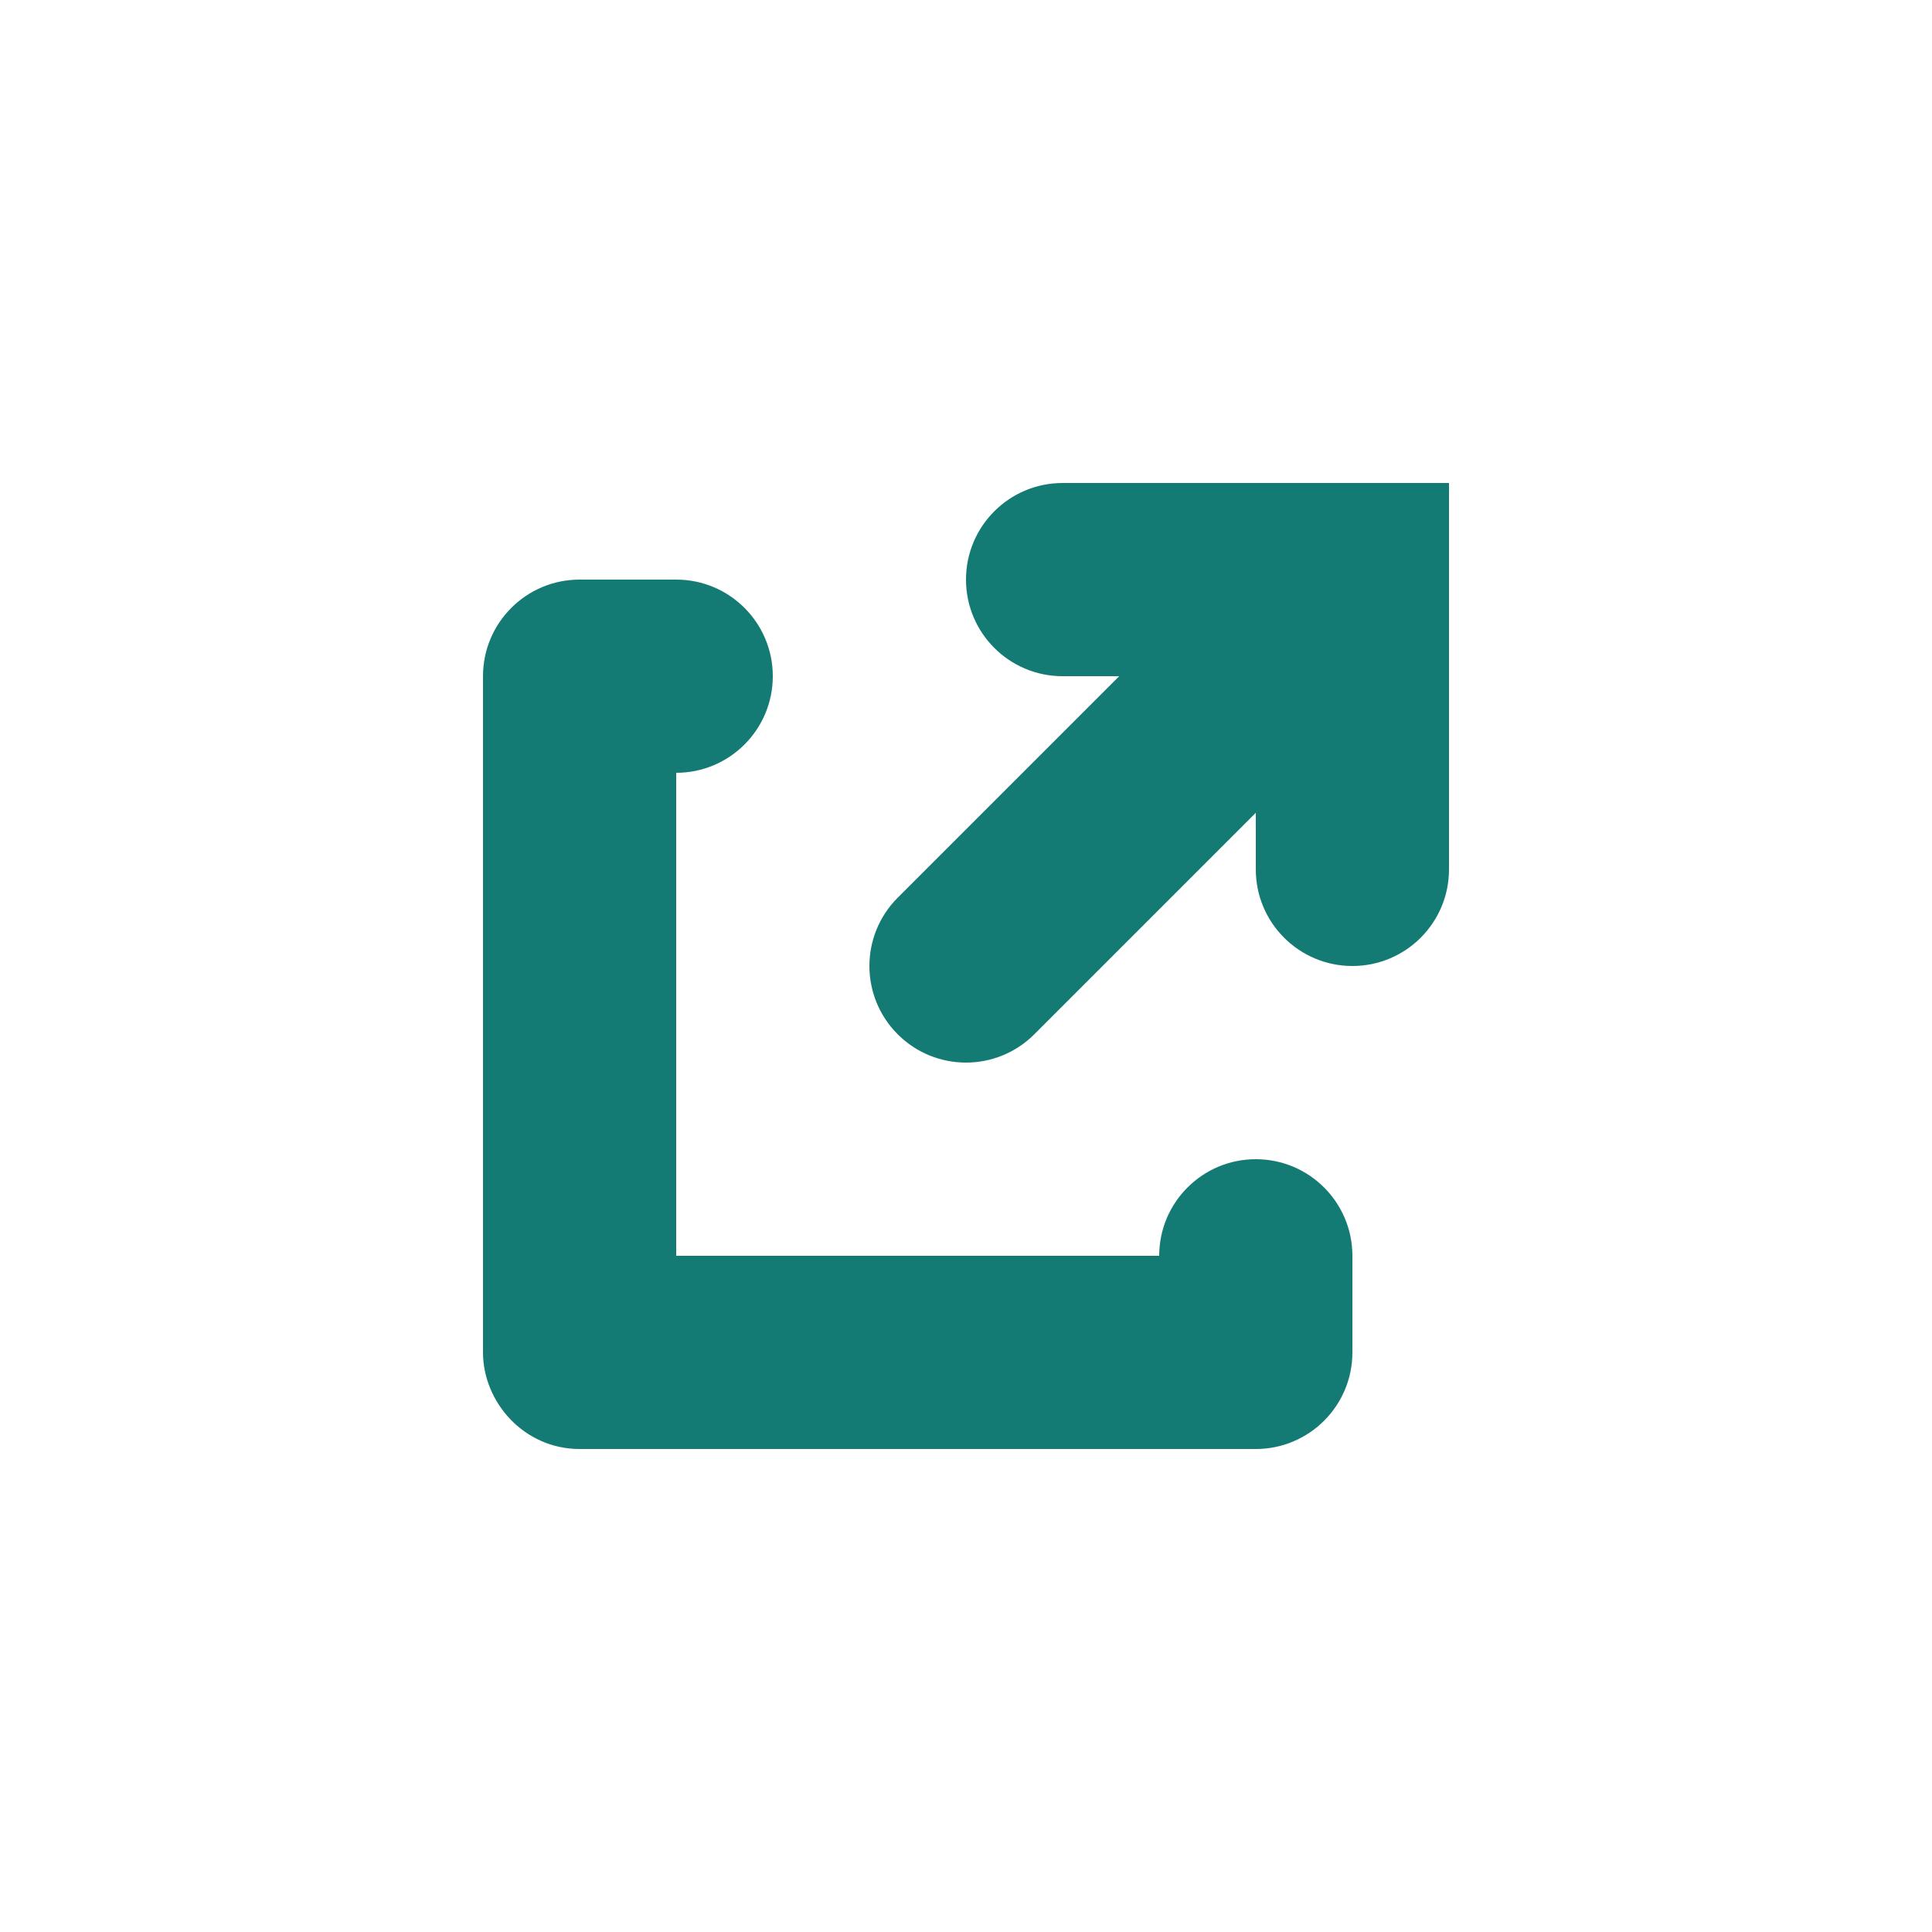
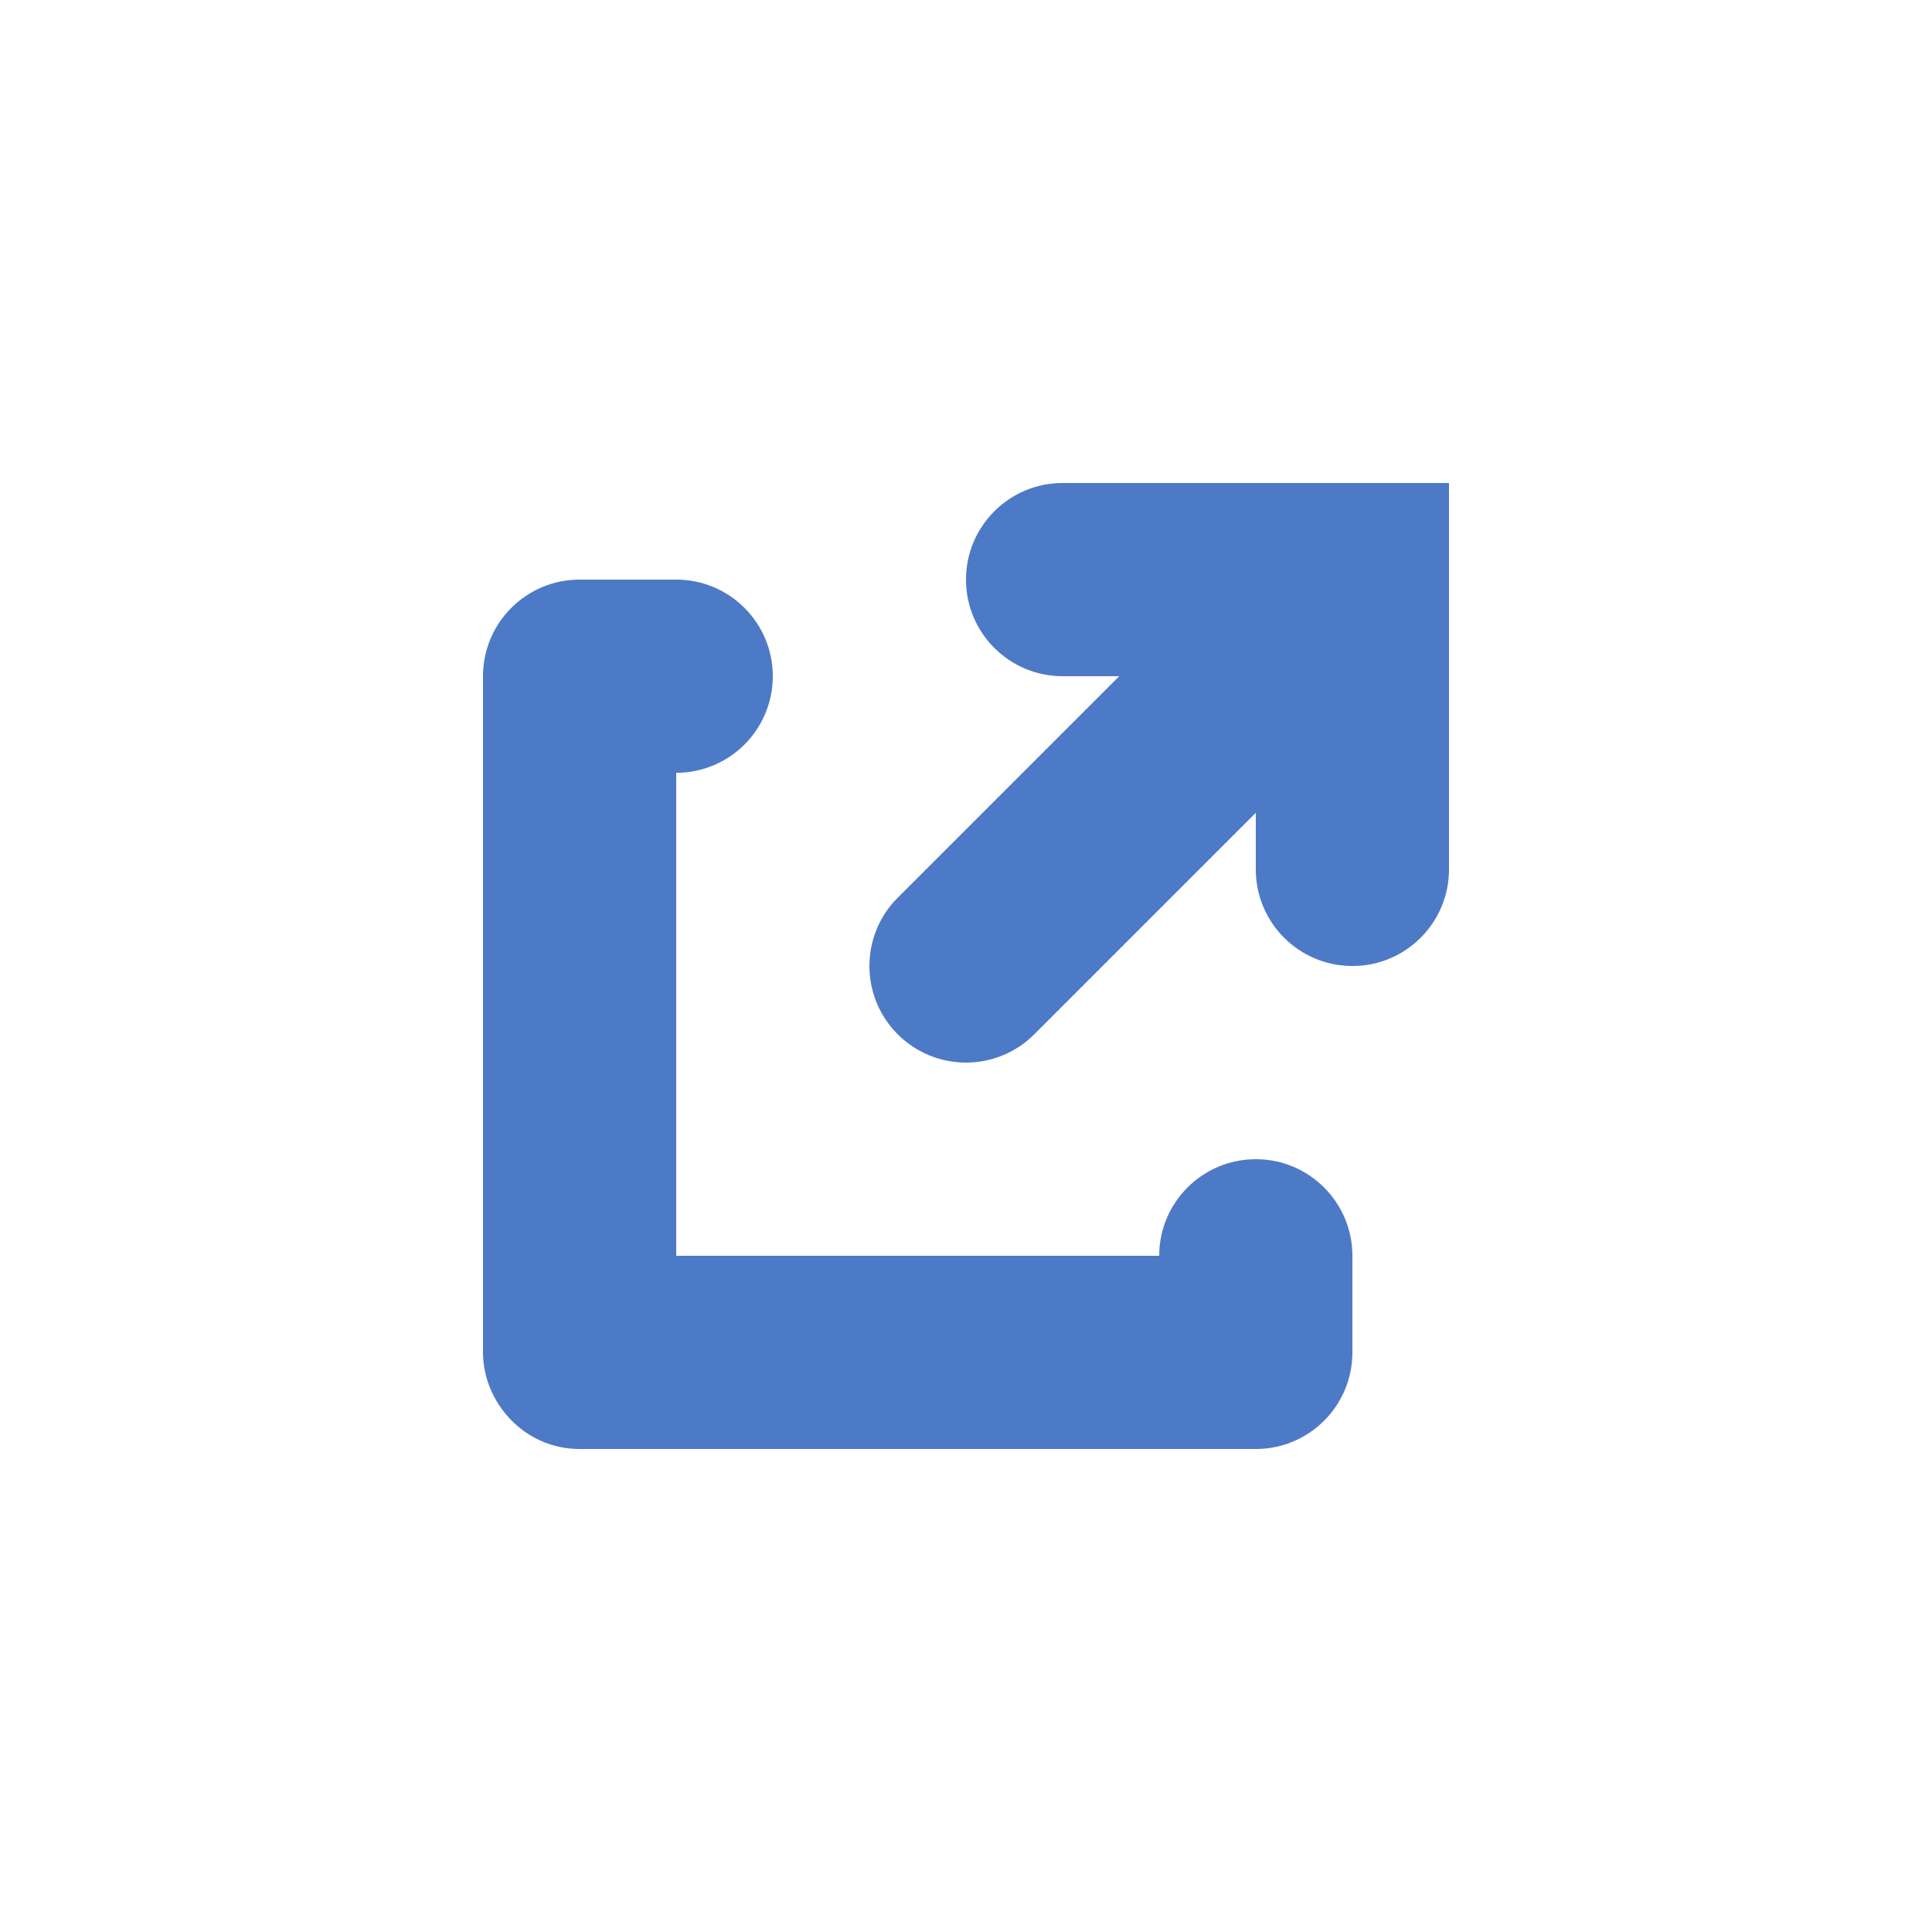
<svg xmlns="http://www.w3.org/2000/svg" width="20" height="20">
-   <path d="M13 12a1 1 0 0 1 1 1v1a1 1 0 0 1-1 1H6c-.575 0-1-.484-1-1V7a1 1 0 0 1 1-1h1a1 1 0 0 1 0 2v5h5a1 1 0 0 1 1-1zm-2-7h4v4a1 1 0 1 1-2 0v-.586l-2.293 2.293a.999.999 0 1 1-1.414-1.414L11.586 7H11a1 1 0 0 1 0-2z" fill="#147b74" fill-rule="nonzero" />
+   <path d="M13 12a1 1 0 0 1 1 1v1a1 1 0 0 1-1 1H6c-.575 0-1-.484-1-1V7a1 1 0 0 1 1-1h1a1 1 0 0 1 0 2v5h5a1 1 0 0 1 1-1zm-2-7h4v4a1 1 0 1 1-2 0v-.586l-2.293 2.293a.999.999 0 1 1-1.414-1.414L11.586 7H11a1 1 0 0 1 0-2z" fill="#4d7ac7" fill-rule="nonzero" />
</svg>
